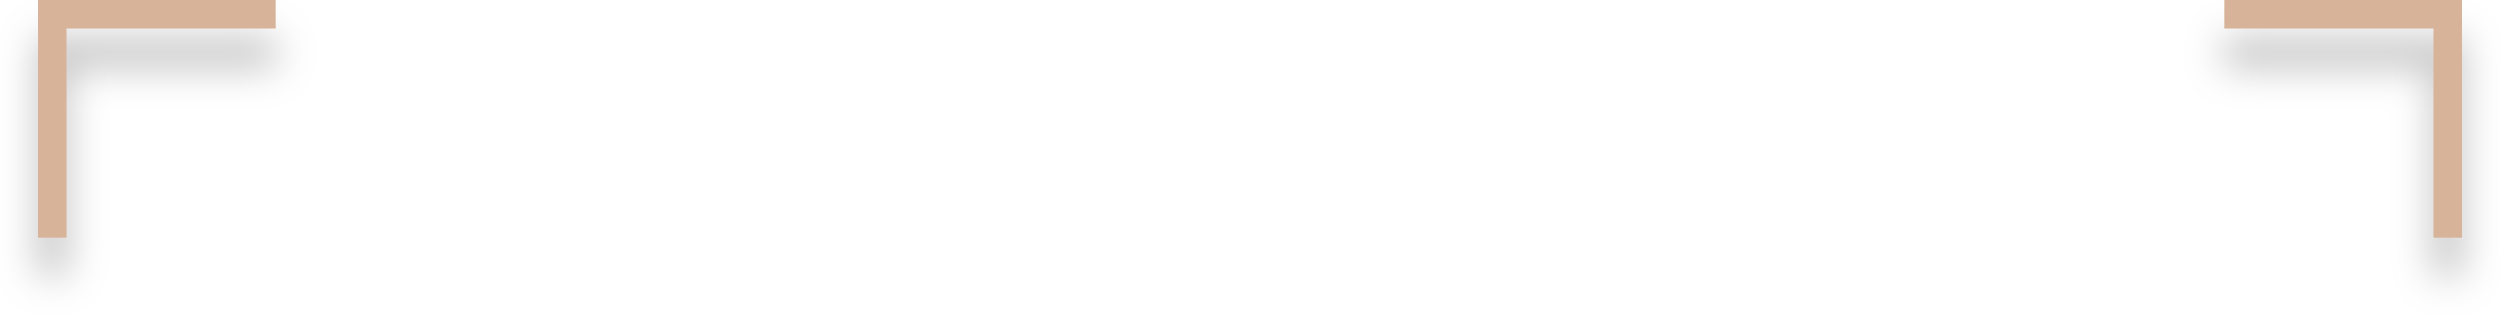
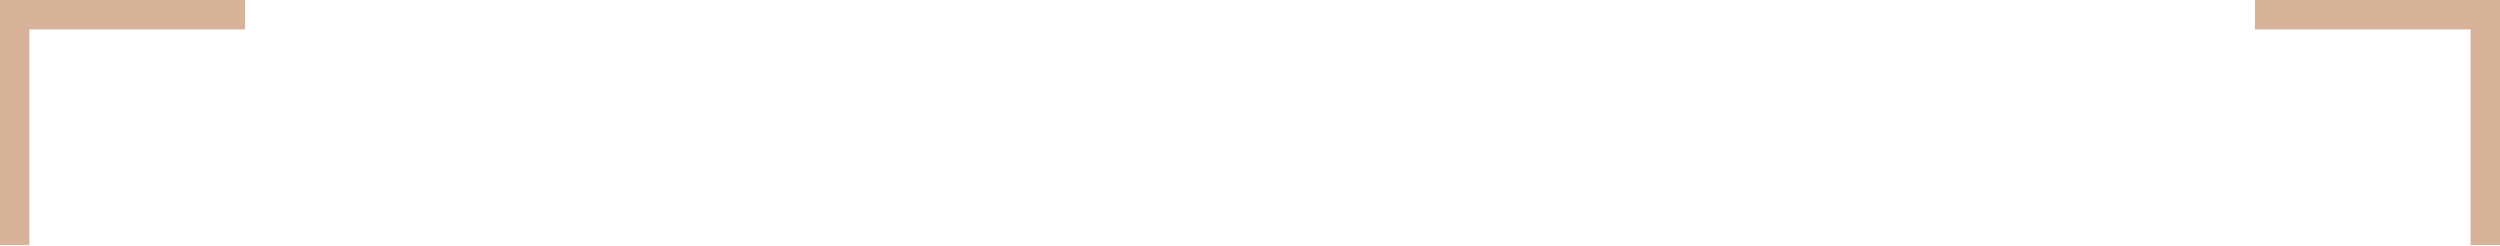
- <svg xmlns="http://www.w3.org/2000/svg" width="263" height="33" viewBox="0 0 263 33" fill="none">
-   <g filter="url(#filter0_d)">
-     <line y1="-1.5" x2="25" y2="-1.5" transform="matrix(-1 0 0 1 259 3)" stroke="#D7B399" stroke-width="3" />
-     <line x1="4" y1="1.5" x2="29" y2="1.5" stroke="#D7B399" stroke-width="3" />
-     <line x1="5.5" y1="6.55671e-08" x2="5.5" y2="25" stroke="#D7B399" stroke-width="3" />
-     <line y1="-1.5" x2="25" y2="-1.5" transform="matrix(4.37114e-08 1 1 -4.37114e-08 259 0)" stroke="#D7B399" stroke-width="3" />
-   </g>
-   <defs>
-     <filter id="filter0_d" x="0" y="0" width="263" height="33" filterUnits="userSpaceOnUse" color-interpolation-filters="sRGB">
-       <feFlood flood-opacity="0" result="BackgroundImageFix" />
-       <feColorMatrix in="SourceAlpha" type="matrix" values="0 0 0 0 0 0 0 0 0 0 0 0 0 0 0 0 0 0 127 0" />
-       <feOffset dy="4" />
-       <feGaussianBlur stdDeviation="2" />
-       <feColorMatrix type="matrix" values="0 0 0 0 0 0 0 0 0 0 0 0 0 0 0 0 0 0 0.25 0" />
-       <feBlend mode="normal" in2="BackgroundImageFix" result="effect1_dropShadow" />
-       <feBlend mode="normal" in="SourceGraphic" in2="effect1_dropShadow" result="shape" />
-     </filter>
-   </defs>
+ <svg xmlns="http://www.w3.org/2000/svg" width="255" height="25" viewBox="0 0 255 25" fill="none">
+   <line x1="1.5" y1="6.55671e-08" x2="1.5" y2="25" stroke="#D7B399" stroke-width="3" />
+   <line y1="1.5" x2="25" y2="1.5" stroke="#D7B399" stroke-width="3" />
+   <line y1="-1.5" x2="25" y2="-1.5" transform="matrix(4.37114e-08 1 1 -4.37114e-08 255 0)" stroke="#D7B399" stroke-width="3" />
+   <line y1="-1.5" x2="25" y2="-1.5" transform="matrix(-1 0 0 1 255 3)" stroke="#D7B399" stroke-width="3" />
</svg>
